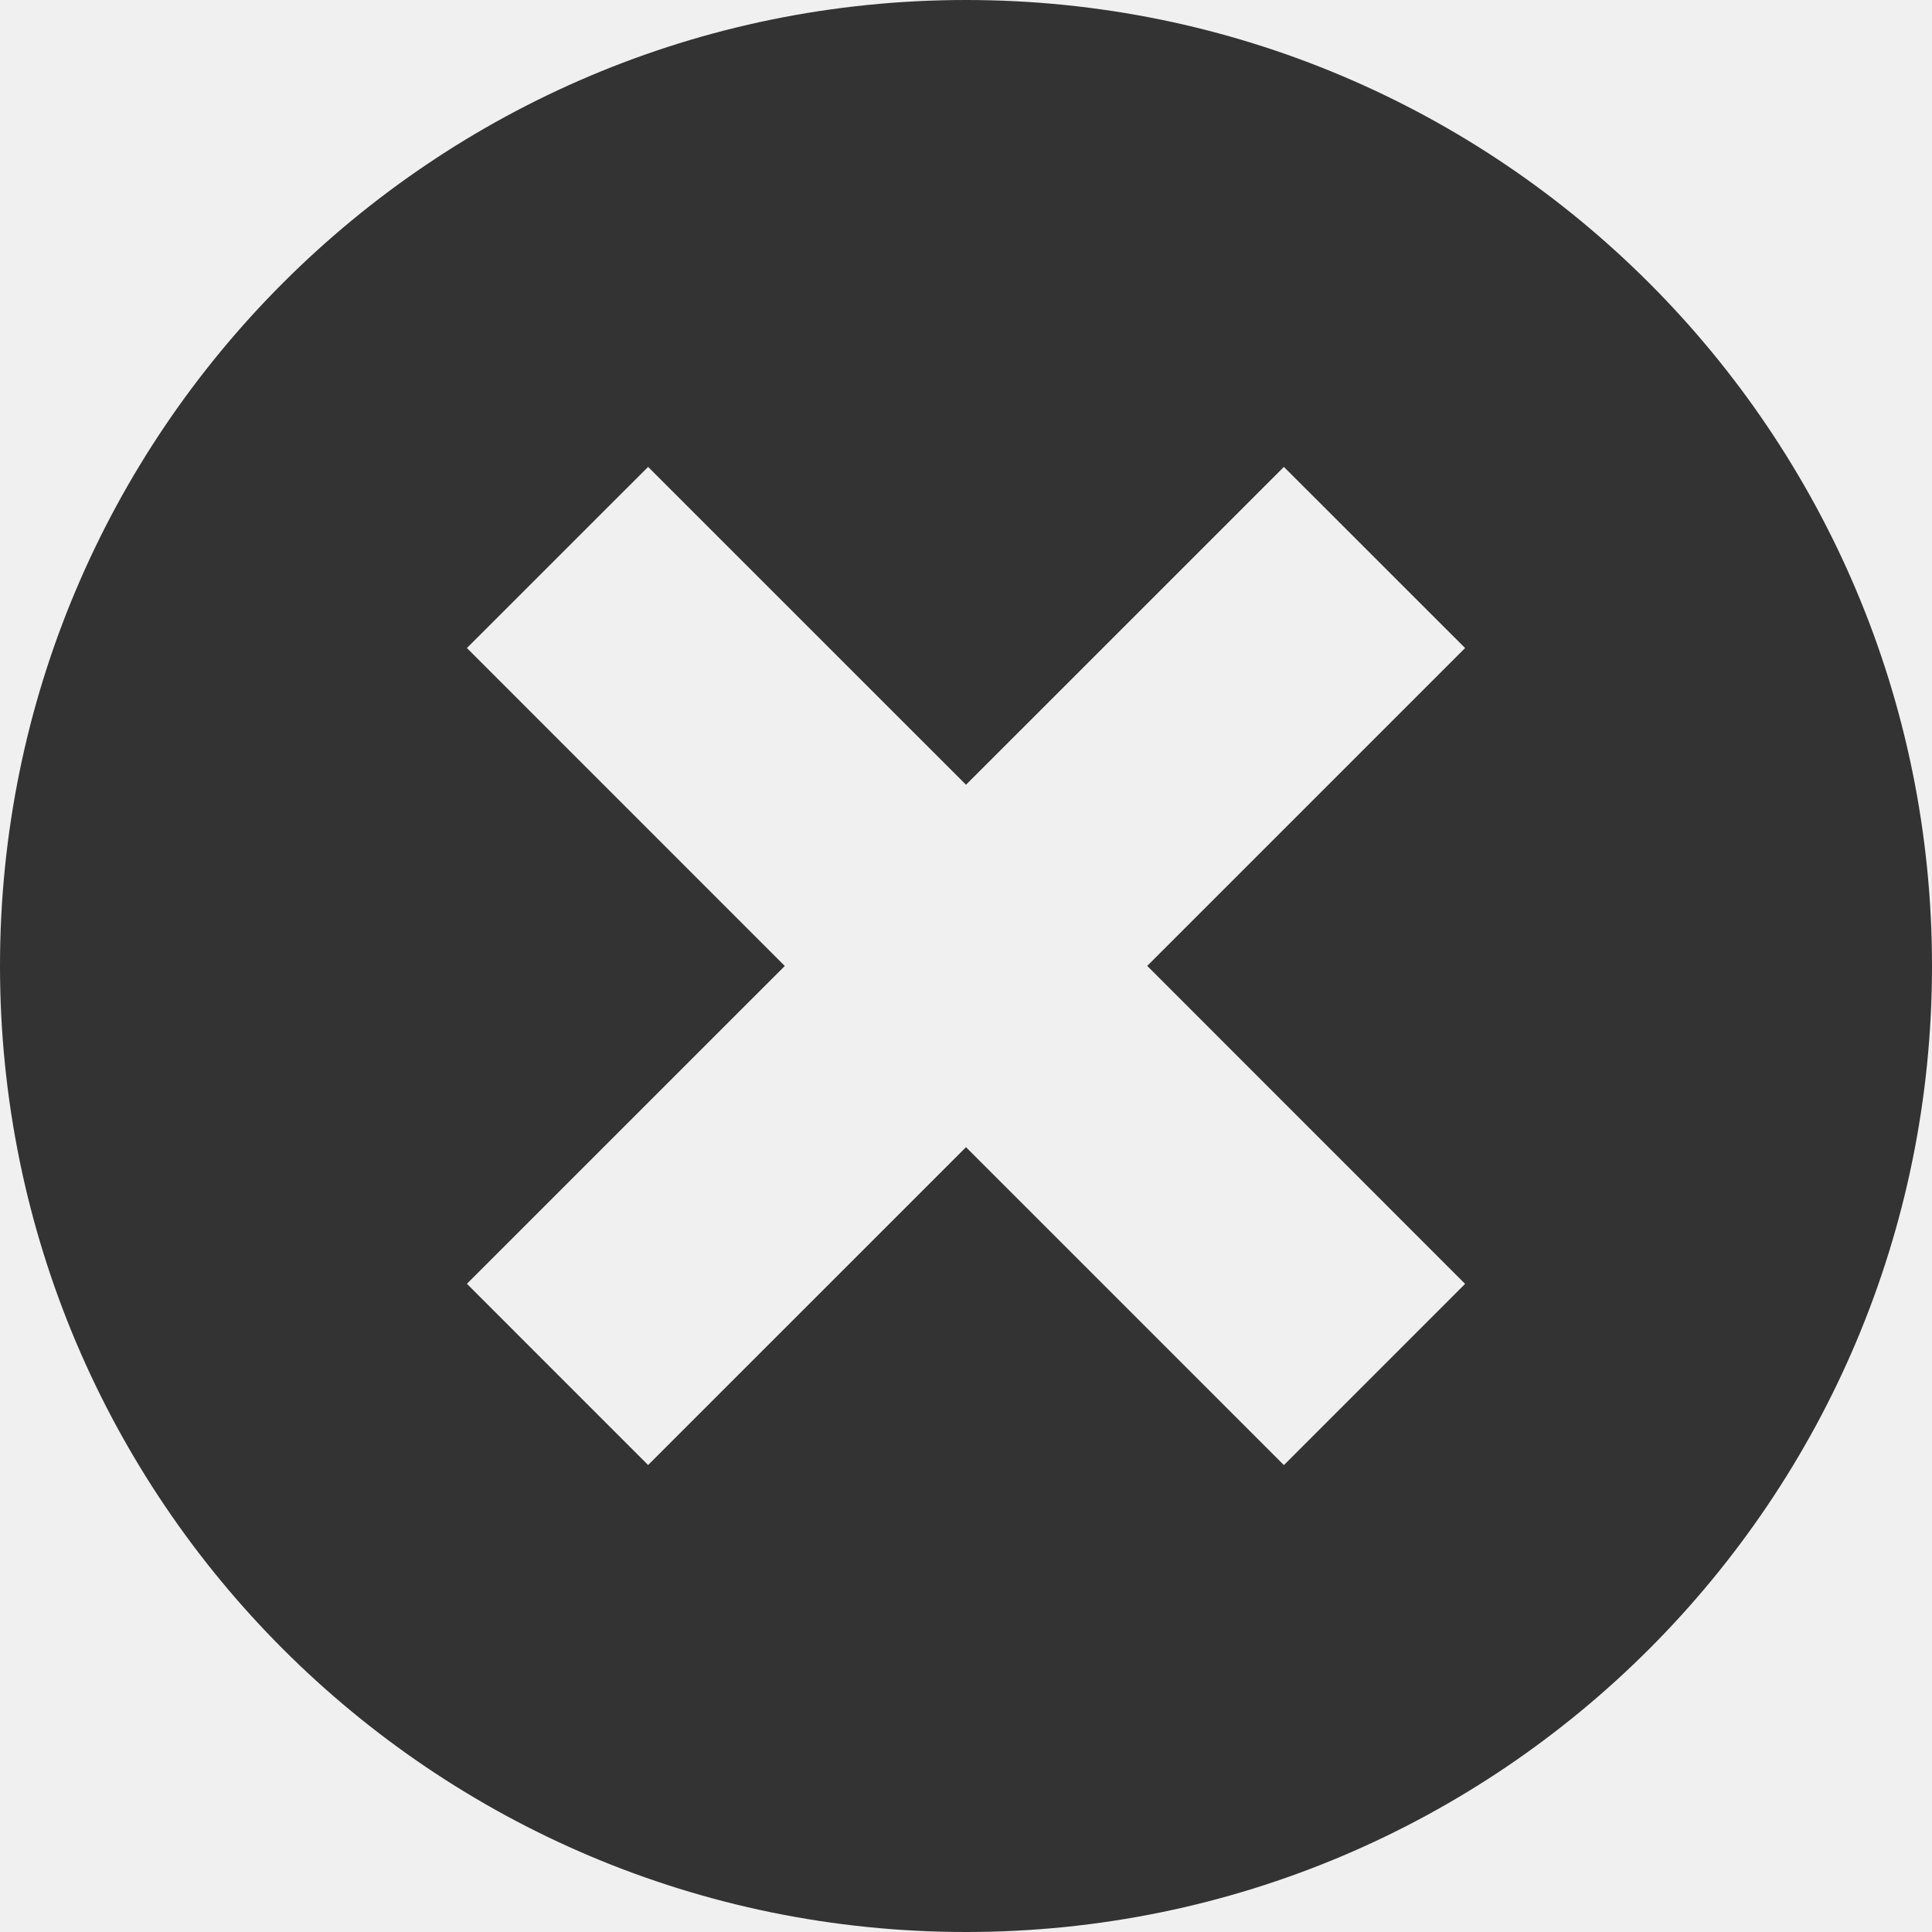
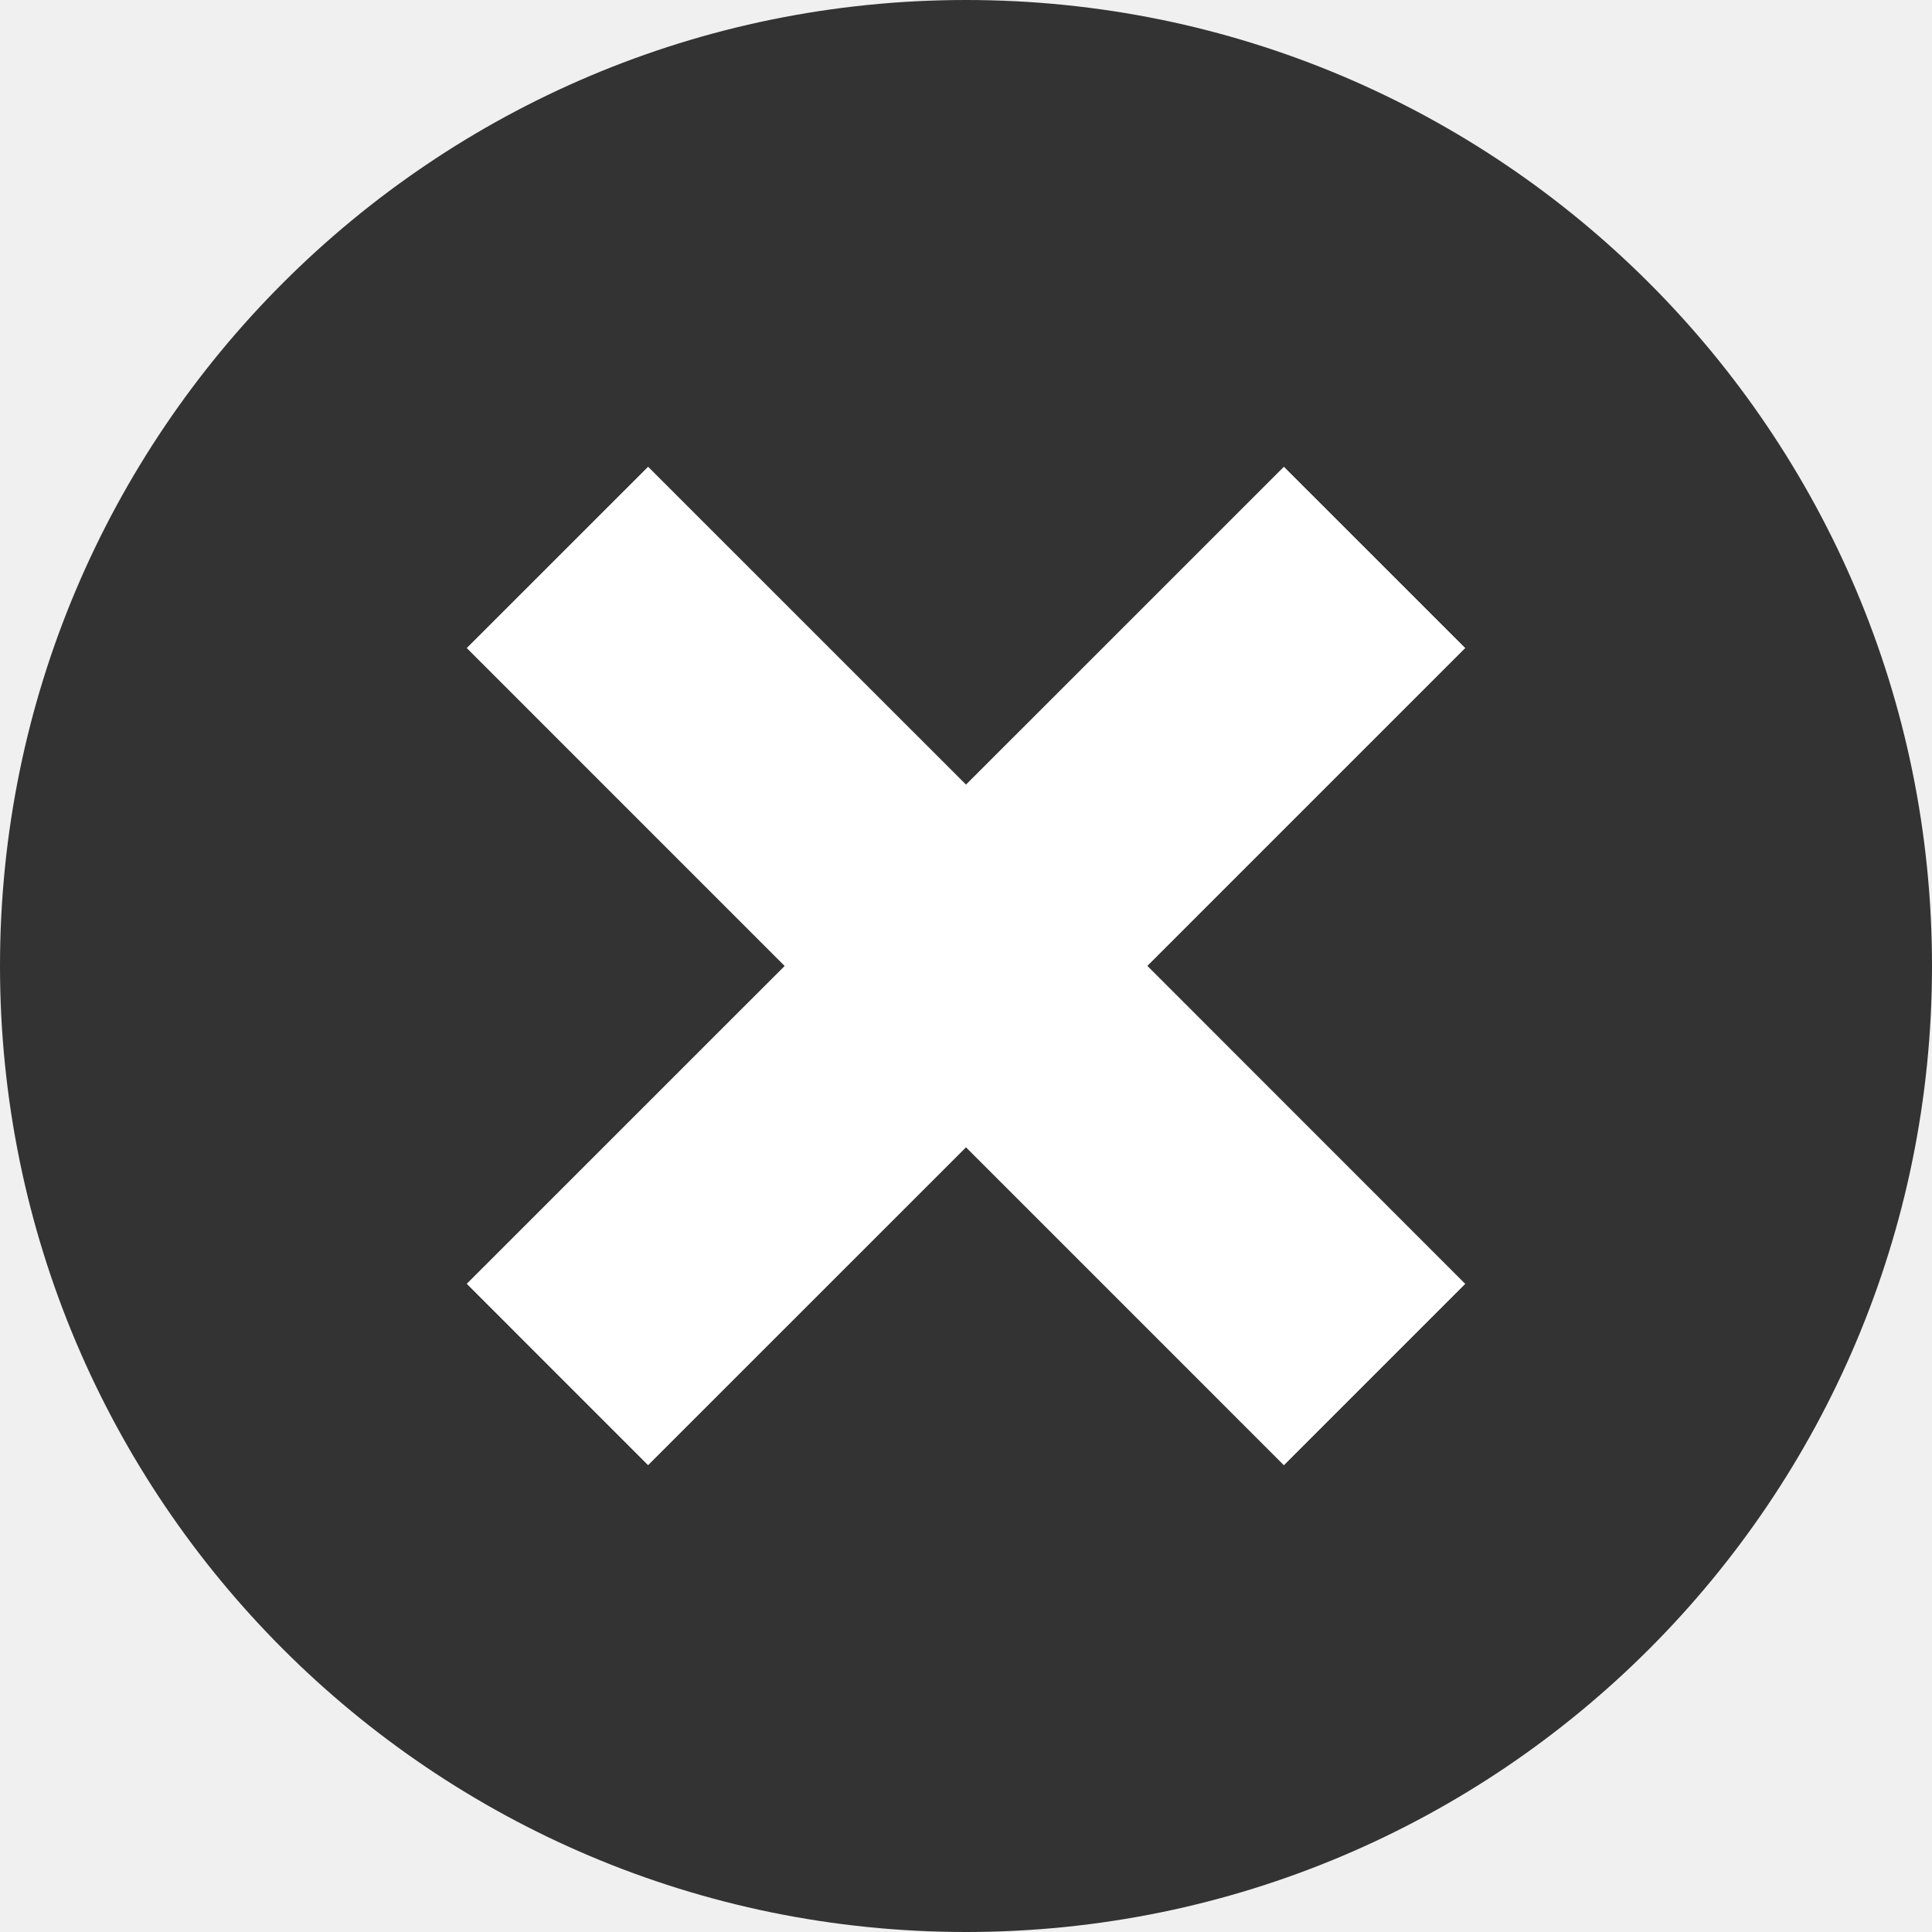
<svg xmlns="http://www.w3.org/2000/svg" width="120px" height="120px" viewBox="0 0 120 120" version="1.1">
  <g id="close-copy" stroke="none" stroke-width="1" fill="none" fill-rule="evenodd">
    <path d="M91,40.251 L79.745,29 L60,48.742 L40.255,29 L29,40.251 L48.745,59.998 L29,79.739 L40.255,90.995 L60,71.253 L79.745,91 L91,79.744 L71.255,59.993 L91,40.251 Z M60.002,120 C26.865,120 0,93.136 0,59.995 C0,26.864 26.865,0 60.002,0 C93.139,0 120,26.864 120,59.995 C120.005,93.136 93.144,120 60.002,120 Z" id="Fill-1" fill="#333333" />
+     <polygon id="Path" fill="#FFFFFF" points="91 40.251 79.745 29 60 48.742 40.255 29 29 40.251 48.745 59.998 29 79.739 40.255 90.995 60 71.253 79.745 91 91 79.744 71.255 59.993" />
  </g>
</svg>
